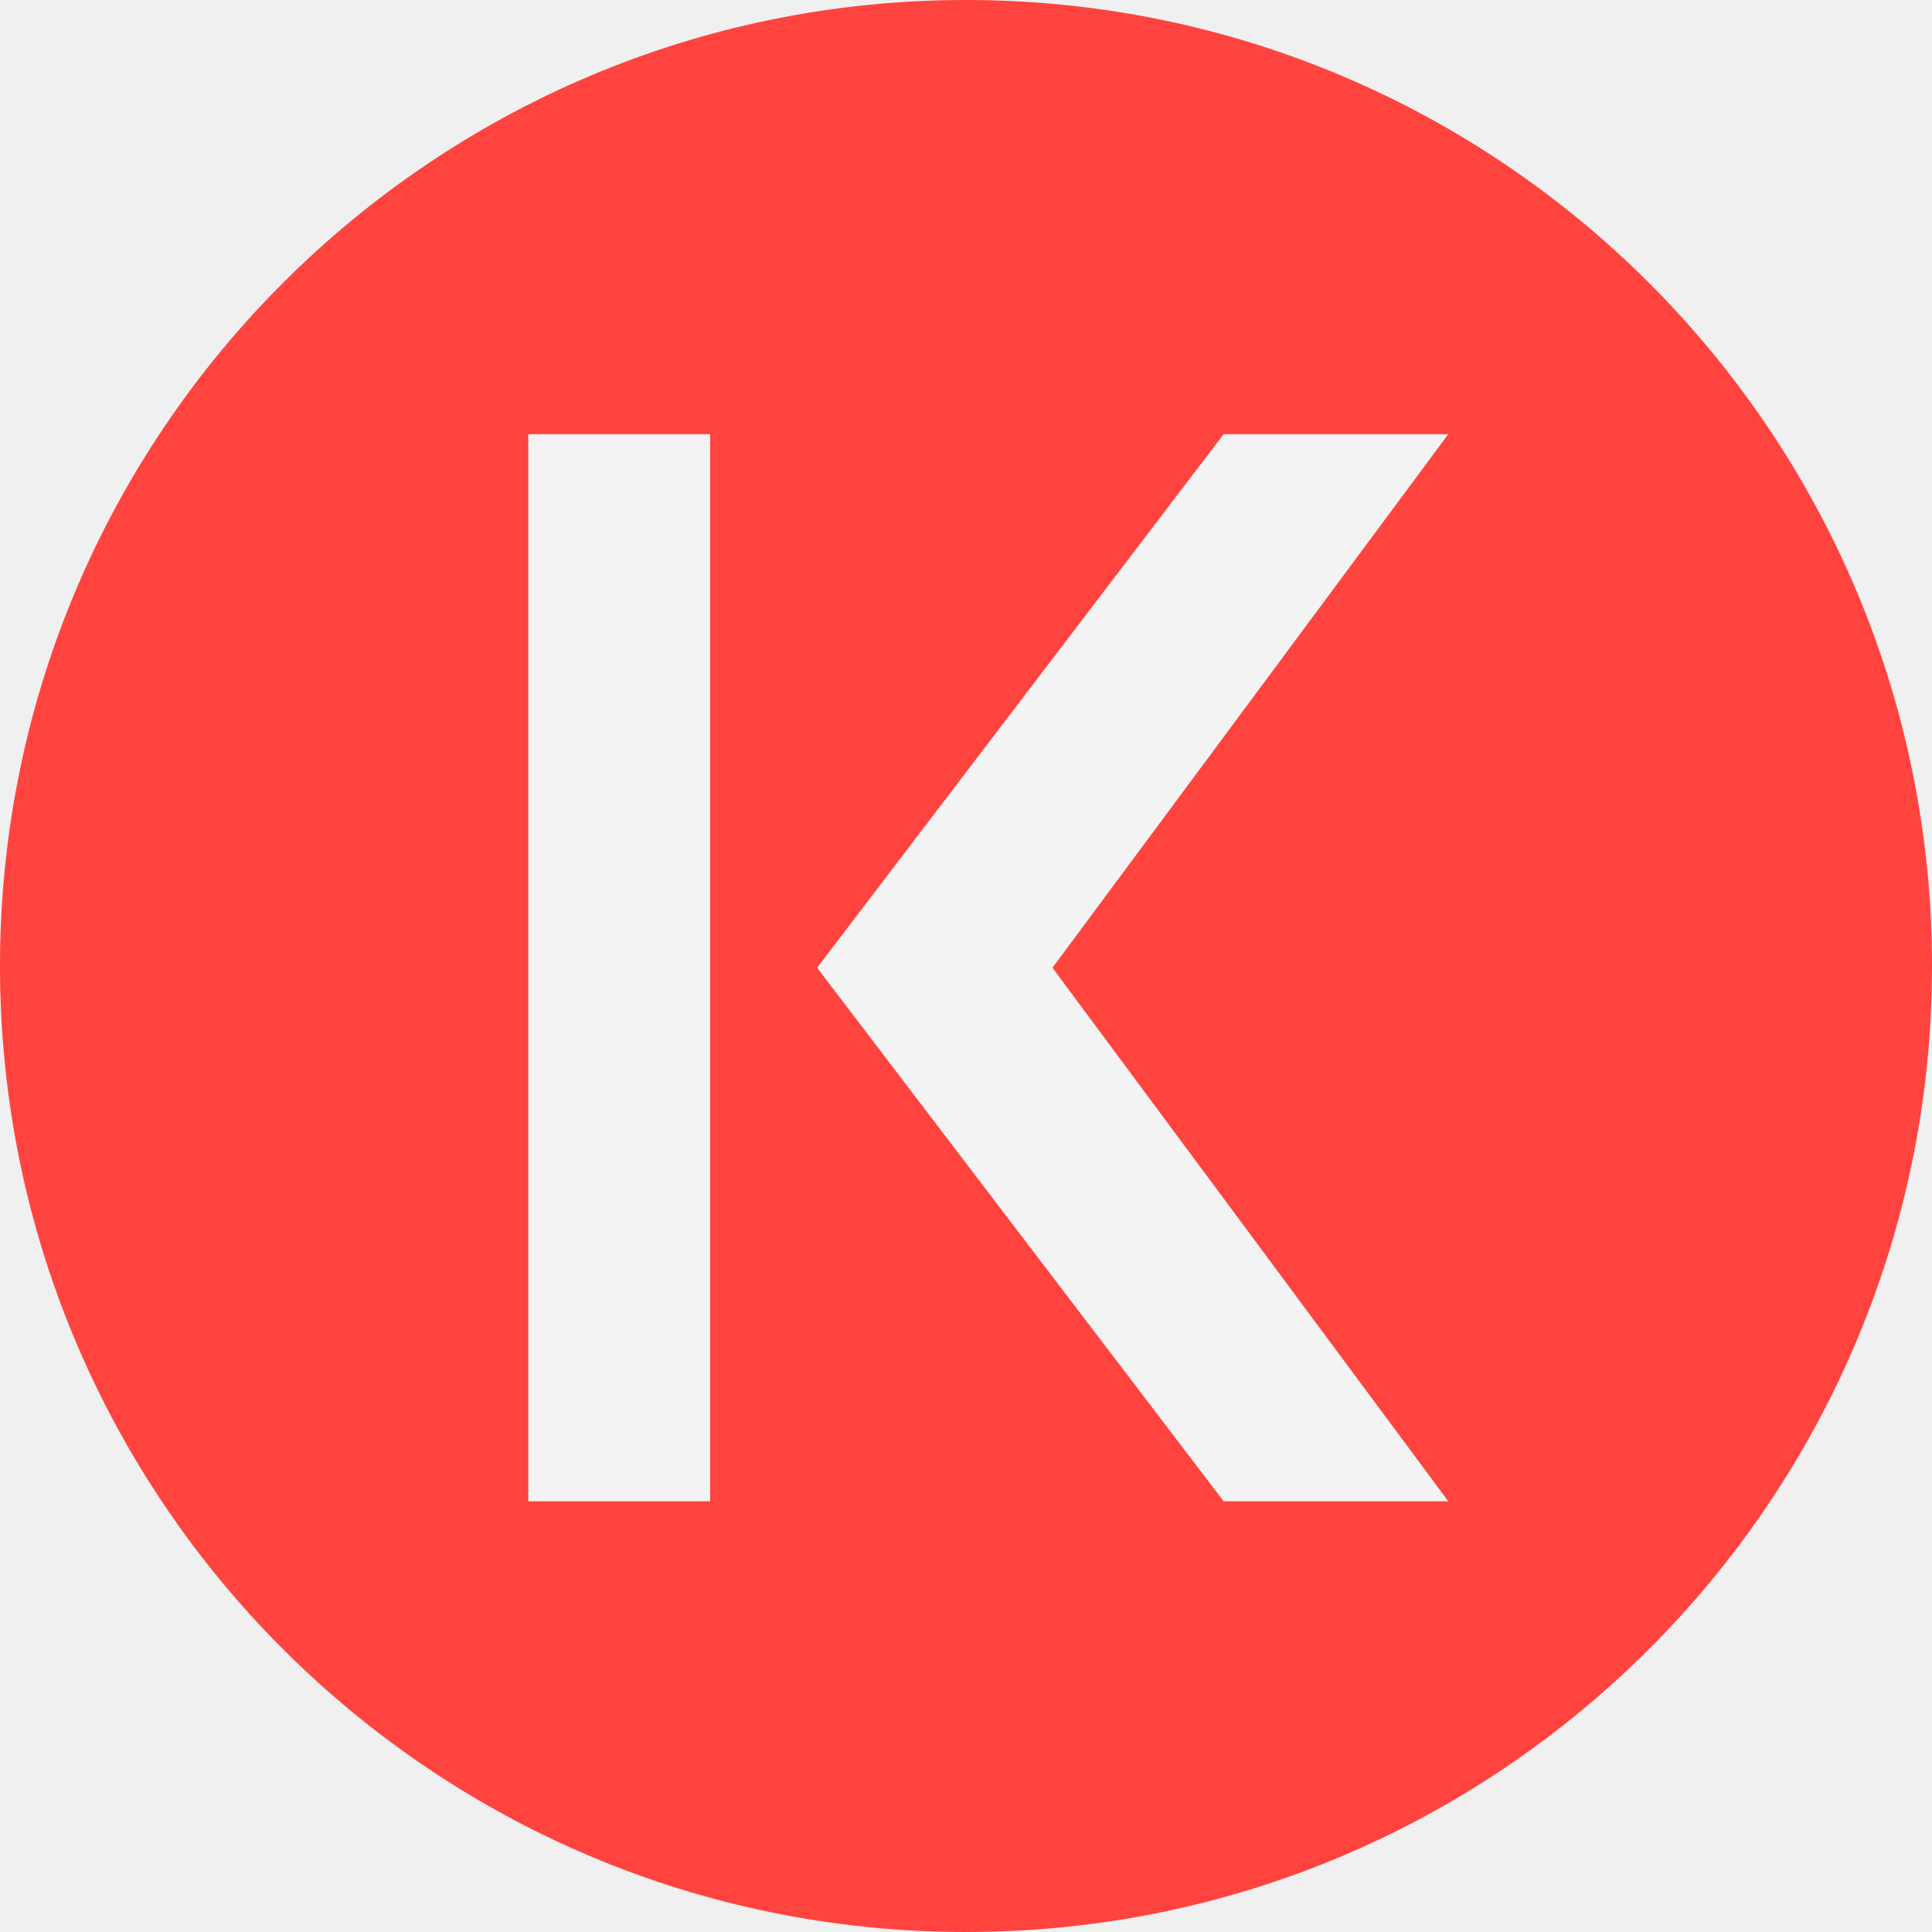
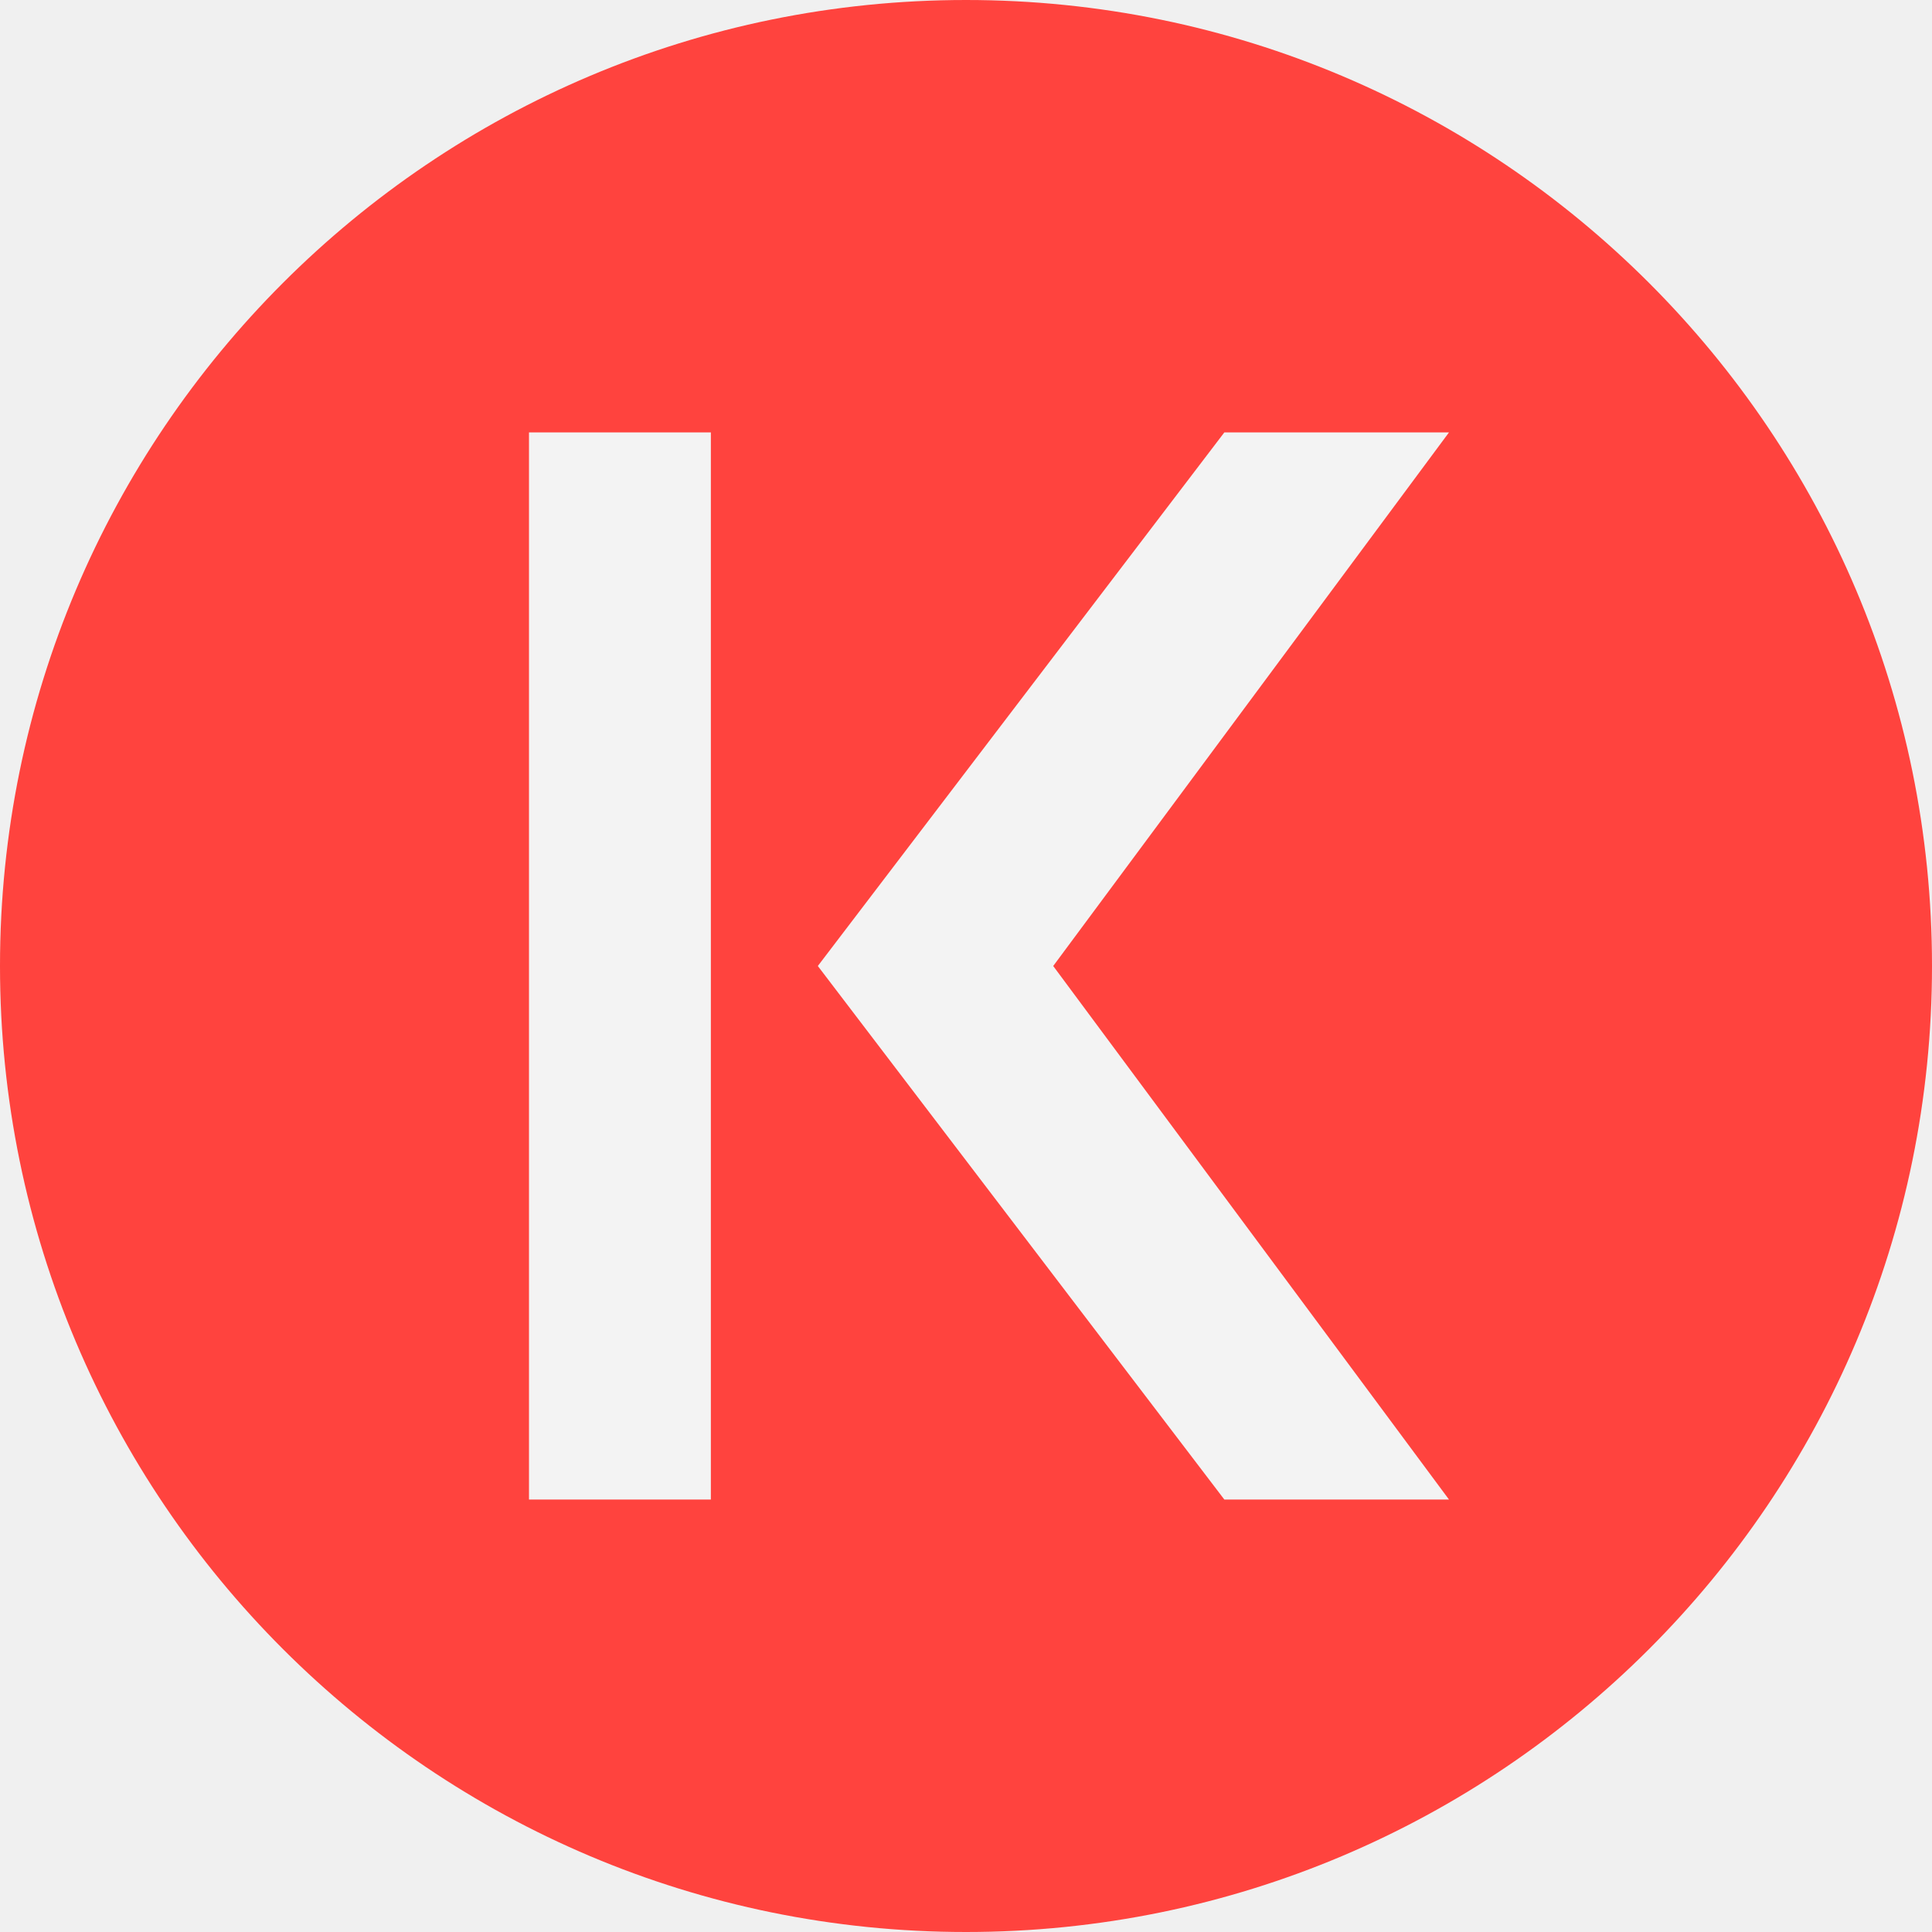
- <svg xmlns="http://www.w3.org/2000/svg" width="42" height="42" viewBox="0 0 42 42" fill="none">
-   <g clip-path="url(#clip0_4532_195853)">
-     <path d="M42 21C42 9.402 32.598 0 21 0C9.402 0 0 9.402 0 21C0 32.598 9.402 42 21 42C32.598 42 42 32.598 42 21Z" fill="#FF433E" />
-     <path d="M15.438 9.438H11.484V32.637H15.438V9.438ZM31.485 9.438H26.601L17.763 21.038L26.601 32.637H31.485L22.88 21.038L31.485 9.438Z" fill="#F3F3F3" />
-   </g>
-   <defs>
-     <clipPath id="clip0_4532_195853">
-       <rect width="42" height="42" fill="white" />
-     </clipPath>
-   </defs>
+ <svg xmlns="http://www.w3.org/2000/svg" width="36" height="36" fill="none">
+   <rect width="36" height="36" fill="#FF433E" rx="18" />
+   <path fill="#F3F3F3" d="M13.246 8.057H9.857v19.885h3.389V8.057ZM27 8.057h-4.186L15.239 18l7.575 9.942H27L19.625 18 27 8.057Z" />
</svg>
